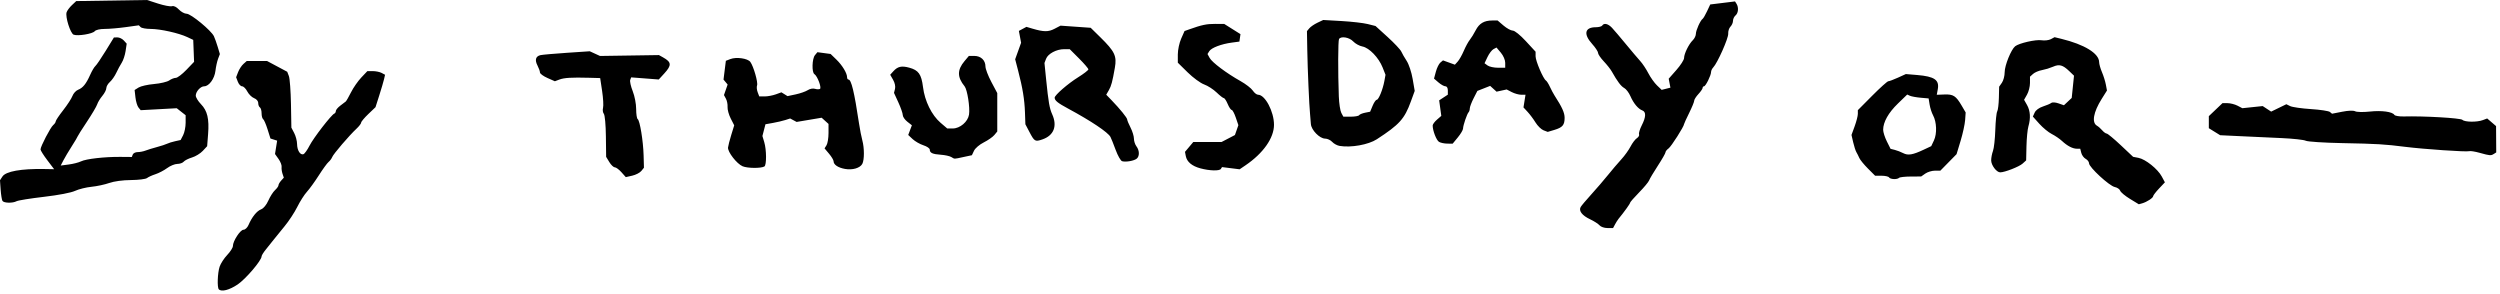
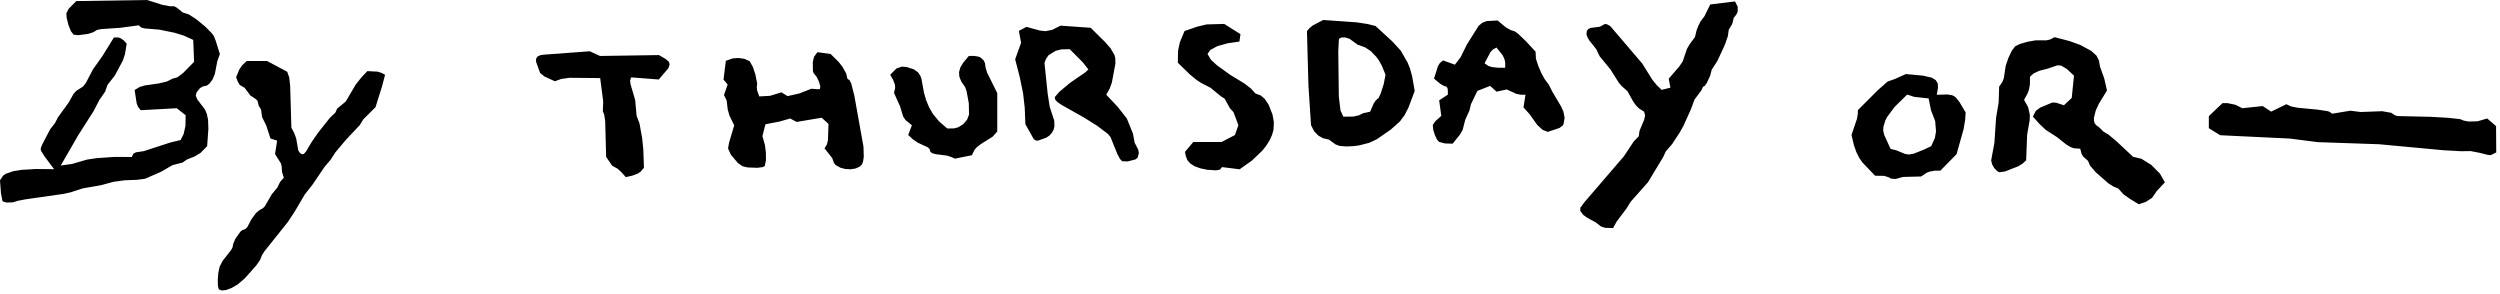
<svg xmlns="http://www.w3.org/2000/svg" xml:space="preserve" viewBox="0 0 392 46">
-   <path d="M34.314 45.37c-.283-.283-.203-2.574.123-3.554.165-.495.7-1.321 1.19-1.837.49-.515.892-1.147.892-1.403 0-.775 1.154-2.55 1.66-2.553.257 0 .608-.329.78-.73.539-1.255 1.302-2.21 1.971-2.464.389-.148.845-.699 1.15-1.387.278-.628.748-1.361 1.044-1.63s.539-.608.539-.756.189-.478.42-.734l.421-.465-.207-.614c-.114-.338-.176-.823-.14-1.079.038-.255-.18-.813-.483-1.24l-.552-.775.167-1.048.168-1.048-1.05-.333-.455-1.448c-.25-.796-.563-1.514-.695-1.596s-.24-.492-.24-.91c0-.42-.12-.837-.265-.927s-.264-.397-.264-.684c0-.308-.264-.62-.65-.766-.356-.136-.835-.61-1.064-1.052s-.595-.805-.813-.805-.518-.32-.667-.71l-.27-.71.313-.812c.172-.446.548-1.02.835-1.274l.522-.463h3.175l3.168 1.689.26.677c.144.372.29 2.344.326 4.38l.065 3.705.442.847c.244.466.447 1.24.451 1.72.01.993.49 1.768.992 1.599.187-.063.62-.669.964-1.346.616-1.213 3.432-4.853 3.888-5.025.128-.048.233-.228.233-.4s.313-.549.695-.838c.382-.29.77-.585.863-.658s.465-.723.827-1.444c.362-.722 1.086-1.764 1.61-2.315l.95-1.003h.853c.468 0 1.093.128 1.387.286l.535.286-.163.706c-.09.388-.426 1.532-.75 2.542l-.586 1.836-1.125 1.074c-.619.591-1.125 1.197-1.126 1.347s-.328.577-.728.95c-1.147 1.072-3.621 3.958-3.807 4.442-.093.242-.351.59-.574.775s-.912 1.134-1.533 2.108-1.456 2.129-1.857 2.565-1.085 1.508-1.519 2.381c-.434.874-1.334 2.243-2 3.043-.664.8-1.438 1.753-1.718 2.117s-.817 1.036-1.193 1.493c-.375.458-.682.95-.682 1.096 0 .636-2.483 3.55-3.756 4.408-1.292.87-2.522 1.189-2.947.764zm216.5-10.033c-.192-.23-.865-.662-1.496-.96-1.243-.584-1.806-1.317-1.47-1.916.115-.208.865-1.097 1.664-1.975.8-.879 1.989-2.262 2.644-3.074a61 61 0 0 1 2.088-2.45c.494-.537 1.136-1.432 1.427-1.99.29-.56.738-1.147.994-1.307s.409-.436.34-.614.123-.807.424-1.398c.67-1.312.698-2.113.084-2.34-.654-.243-1.37-1.105-1.868-2.245-.235-.538-.67-1.108-.966-1.267-.501-.268-1.067-1.02-1.957-2.6-.198-.352-.763-1.067-1.257-1.59s-.897-1.121-.897-1.328c0-.206-.417-.837-.926-1.4-1.385-1.533-1.15-2.612.567-2.612.471 0 .93-.119 1.02-.264.276-.446.92-.296 1.534.355.32.341 1.298 1.488 2.17 2.55.874 1.06 1.886 2.256 2.25 2.655s.939 1.263 1.278 1.92c.339.656.948 1.51 1.352 1.898l.736.705 1.373-.345-.135-.702-.134-.702 1.204-1.365c.663-.751 1.205-1.596 1.205-1.878 0-.666.743-2.185 1.364-2.786.268-.26.488-.713.488-1.006 0-.544.71-2.12 1.064-2.357.108-.073.419-.609.691-1.191L268.164.7l1.944-.238 1.943-.239.235.37c.36.571.286 1.461-.154 1.826-.219.182-.397.562-.397.845s-.18.696-.4.916-.377.717-.35 1.105c.048.695-1.691 4.606-2.352 5.29-.186.192-.338.515-.338.718 0 .523-.849 2.239-1.107 2.239-.119 0-.216.113-.216.25 0 .139-.297.573-.661.966-.364.392-.662.862-.662 1.044s-.357 1.051-.793 1.931-.794 1.66-.794 1.733c0 .36-2.007 3.513-2.428 3.814-.265.19-.483.465-.483.61s-.538 1.089-1.197 2.098c-.659 1.01-1.275 2.045-1.369 2.301s-.805 1.112-1.58 1.902-1.41 1.517-1.41 1.617c0 .153-.95 1.475-1.813 2.52a7 7 0 0 0-.542.86l-.31.579h-.884c-.486 0-1.04-.189-1.232-.42zm83.161-4.155c-.766-.466-1.454-1.043-1.53-1.28-.075-.238-.46-.498-.856-.58-.847-.172-4.027-3.104-4.027-3.712 0-.23-.237-.545-.526-.7s-.6-.575-.69-.935l-.165-.654h-.517c-.668 0-1.502-.433-2.345-1.218-.37-.344-1.092-.835-1.605-1.093-.513-.257-1.389-.977-1.947-1.6l-1.014-1.133.286-.627c.17-.375.69-.757 1.295-.952.556-.179 1.141-.428 1.302-.555.168-.133.65-.105 1.14.066l.848.296.61-.574.611-.573.18-1.745.178-1.745-.739-.71c-1.018-.978-1.575-1.13-2.549-.696a9 9 0 0 1-1.744.534c-.5.088-1.125.356-1.39.595l-.48.435v.996c0 .548-.208 1.363-.463 1.811l-.463.815.463.815c.517.91.589 2.058.212 3.373-.138.482-.274 1.874-.3 3.094l-.05 2.218-.559.506c-.537.486-2.802 1.371-3.507 1.371-.576 0-1.418-1.12-1.418-1.884 0-.4.127-1.062.283-1.472s.32-1.893.365-3.297.18-2.712.3-2.906.236-1.145.26-2.113l.042-1.76.433-.619c.238-.34.433-1.087.433-1.659 0-1.052 1.011-3.553 1.642-4.059.612-.49 3.23-1.088 4.135-.943.484.078 1.143 0 1.464-.17l.583-.313 1.05.256c3.631.884 5.923 2.29 5.937 3.643.003.31.204 1.024.446 1.587.241.564.516 1.442.61 1.95l.173.927-.831 1.324c-1.3 2.07-1.587 3.71-.736 4.194.218.125.59.452.826.728s.552.503.701.506c.15.003 1.142.824 2.206 1.825l1.934 1.82.844.162c1.097.21 3.02 1.748 3.647 2.917l.493.919-.92.975c-.506.537-.92 1.075-.92 1.197 0 .27-.994.917-1.72 1.121l-.53.149zm-333.59.317c-.098-.16-.226-.952-.284-1.762l-.104-1.471.385-.588c.531-.81 2.93-1.24 6.575-1.175l1.53.027-1.066-1.406c-.586-.773-1.066-1.536-1.067-1.694-.001-.462 1.564-3.465 1.991-3.82.214-.177.39-.437.39-.577s.528-.929 1.174-1.753c.646-.825 1.299-1.829 1.45-2.232s.547-.838.877-.968c.761-.299 1.264-.918 1.898-2.336.277-.62.646-1.244.821-1.39s.9-1.212 1.613-2.372l1.295-2.108.554-.008c.305-.004.756.215 1.001.486l.447.494-.172 1.16c-.095.638-.365 1.458-.6 1.821-.235.364-.621 1.079-.858 1.588-.236.51-.685 1.153-.996 1.43-.312.277-.567.714-.567.972s-.281.804-.625 1.216-.707 1.008-.807 1.327-.83 1.555-1.623 2.747c-.794 1.192-1.443 2.217-1.443 2.278s-.407.746-.904 1.523c-.498.778-1.095 1.782-1.328 2.232l-.422.818 1.26-.165c.695-.09 1.56-.312 1.924-.491.795-.393 3.694-.723 6.165-.702l1.8.015.147-.382c.08-.21.426-.383.767-.383s.894-.106 1.229-.237 1.143-.38 1.798-.555 1.373-.41 1.596-.523c.223-.112.79-.29 1.262-.393l.855-.188.393-.758c.215-.418.392-1.292.392-1.943v-1.185l-1.396-1.098-5.648.308-.347-.418c-.19-.23-.406-.942-.478-1.582l-.131-1.164.626-.392c.345-.216 1.434-.462 2.421-.547s2.055-.337 2.374-.56.785-.406 1.036-.406.998-.566 1.661-1.257l1.206-1.257-.133-3.44-.926-.438c-1.338-.632-4.246-1.281-5.746-1.281-.71 0-1.42-.128-1.576-.284l-.283-.283-2.038.283c-1.12.156-2.61.284-3.309.284-.755 0-1.394.147-1.573.363-.342.413-2.65.79-3.302.539-.509-.195-1.33-2.798-1.105-3.505.085-.269.46-.775.833-1.126l.678-.637L23.046 0l1.73.559c.952.307 1.937.493 2.19.413.283-.09.696.108 1.082.519.343.365.89.664 1.217.664.669 0 3.86 2.63 4.278 3.527.147.315.417 1.074.6 1.684l.333 1.111-.282.742c-.154.407-.34 1.259-.413 1.891-.14 1.23-1.01 2.422-1.767 2.422-.572 0-1.318.828-1.318 1.463 0 .273.366.874.814 1.336 1.01 1.043 1.307 2.295 1.118 4.716l-.147 1.877-.683.734c-.376.403-1.136.87-1.69 1.035-.553.166-1.138.46-1.3.655s-.613.355-1.004.355c-.39 0-1.11.294-1.597.655-.489.36-1.316.792-1.838.96s-1.116.439-1.32.602c-.205.163-1.336.303-2.514.312-1.294.009-2.641.192-3.403.46-.693.246-1.943.513-2.778.595s-1.994.369-2.576.638c-.638.296-2.582.668-4.894.938-2.11.246-4.037.555-4.282.686-.619.331-2 .3-2.216-.05zm295.82-3.68c-.09-.145-.619-.264-1.175-.264h-1.012l-1.119-1.12c-.615-.615-1.224-1.36-1.353-1.653s-.34-.713-.469-.932-.353-.912-.499-1.543l-.264-1.146.498-1.364c.274-.75.498-1.624.498-1.943v-.58l2.253-2.268c1.239-1.247 2.377-2.268 2.528-2.268s.831-.253 1.51-.563l1.235-.562 1.78.149c2.714.228 3.496.769 3.228 2.236l-.158.863 1.208-.046c1.382-.052 1.798.217 2.69 1.738l.632 1.08-.083 1.19c-.046.655-.367 2.126-.714 3.27l-.63 2.078-2.543 2.59h-.853c-.469 0-1.145.205-1.503.455l-.65.456-1.635.008c-.9.004-1.725.096-1.834.206-.29.288-1.375.243-1.566-.066zm5.423-4.343 1.19-.559.425-.9c.496-1.05.432-2.89-.137-3.936-.213-.392-.457-1.148-.542-1.68l-.156-.967-1.25-.11c-.687-.061-1.442-.199-1.678-.306l-.43-.194-1.462 1.417c-1.486 1.439-2.309 2.902-2.309 4.107 0 .366.261 1.189.58 1.827l.58 1.162.66.165c.362.091.96.322 1.327.513.755.391 1.482.27 3.202-.539m-204.19 3.526c-.377-.424-.847-.77-1.043-.77s-.581-.369-.855-.819l-.498-.819-.038-3.202c-.022-1.839-.16-3.349-.323-3.546-.157-.188-.212-.611-.124-.94.09-.328.024-1.512-.144-2.63l-.306-2.034-1.743-.048c-2.73-.075-3.909-.003-4.662.283l-.698.265-1.168-.516c-.642-.284-1.168-.672-1.169-.862 0-.19-.174-.677-.385-1.082-.46-.883-.287-1.473.482-1.64.311-.068 2.174-.23 4.138-.363l3.572-.24 1.605.736 9.243-.138.661.37c1.32.738 1.355 1.224.184 2.503l-.875.955-4.323-.334-.15.394c-.084.217.092 1.013.39 1.769.309.785.541 1.987.541 2.804 0 .786.107 1.495.237 1.576.343.212.866 3.402.93 5.673l.054 1.952-.412.509c-.227.28-.867.61-1.423.736l-1.012.228zm35.068-.512c-1.08-.188-1.8-.667-1.8-1.196 0-.19-.318-.723-.708-1.186l-.708-.842.312-.498c.17-.274.31-1.136.31-1.916v-1.418l-1.077-.975-3.927.66-1.01-.541-.763.244c-.42.134-1.291.338-1.937.453l-1.175.21-.238.921-.238.921.288.962c.36 1.201.376 3.592.026 3.809-.51.315-2.648.298-3.421-.027-.904-.38-2.353-2.243-2.286-2.939.025-.26.254-1.15.508-1.977l.462-1.504-.548-1.073c-.3-.59-.523-1.402-.494-1.803s-.086-.986-.256-1.299l-.308-.57.575-1.65-.323-.39-.323-.389.184-1.471.184-1.472.706-.273c.94-.362 2.725-.108 3.13.446.505.69 1.232 3.226 1.057 3.683-.087.226-.045.707.093 1.07l.25.66h.848c.466 0 1.248-.146 1.737-.322l.89-.322.955.596 1.294-.275c.711-.152 1.557-.45 1.88-.66.331-.218.82-.31 1.126-.213.296.094.652.101.79.016.29-.179-.405-2.025-.871-2.317-.433-.271-.371-2.423.085-2.973l.386-.465 1.035.139 1.035.139.907.879c.927.898 1.675 2.138 1.675 2.775 0 .196.095.356.212.356.451 0 .91 1.903 1.66 6.88.142.945.374 2.136.515 2.645.33 1.196.33 3.076 0 3.694-.353.659-1.523 1.005-2.704.798m55.71-.095c-1.321-.356-2.111-1.02-2.283-1.918l-.127-.665.652-.774.652-.775h4.435l2.092-1.09.27-.775.27-.774-.407-1.194c-.223-.657-.513-1.194-.643-1.194s-.41-.417-.623-.926-.486-.926-.606-.926c-.121 0-.633-.4-1.138-.888s-1.384-1.054-1.953-1.257-1.73-1.053-2.58-1.889l-1.545-1.52V8.54c0-.714.235-1.824.527-2.482l.527-1.192.73-.26c1.958-.7 2.731-.863 4.056-.859l1.436.005 2.547 1.6-.166 1.168-1.19.16c-1.645.22-3.202.812-3.534 1.344l-.278.446.334.613c.383.703 2.657 2.408 4.845 3.634.824.462 1.69 1.132 1.924 1.489s.608.649.83.649c1.098 0 2.493 2.64 2.493 4.715 0 2.065-1.688 4.465-4.468 6.351l-.92.624-2.763-.345-.173.28c-.216.349-1.77.308-3.224-.085m-12.27-1.118c-.22-.065-.674-.86-1.007-1.765s-.701-1.823-.817-2.04c-.388-.728-3.052-2.512-6.638-4.444-1.634-.88-2.104-1.26-2.113-1.71-.008-.388 2.072-2.199 3.668-3.192.89-.554 1.62-1.117 1.62-1.25s-.658-.9-1.461-1.704l-1.461-1.461h-.88c-1.196 0-2.53.71-2.833 1.507l-.25.658.258 2.556c.365 3.608.53 4.556.959 5.505.825 1.83.247 3.307-1.535 3.92-1.152.396-1.252.339-2.05-1.182l-.625-1.19-.064-1.852c-.071-2.037-.365-3.83-1.073-6.551l-.465-1.789.465-1.293.465-1.294-.174-.93-.175-.93 1.186-.634.954.282c1.762.52 2.481.525 3.446.022l.947-.493 4.728.334 1.506 1.478c2.275 2.235 2.61 2.937 2.285 4.786-.388 2.207-.56 2.854-.936 3.504l-.418.725.834.862c1.313 1.358 2.452 2.762 2.452 3.024 0 .132.238.707.53 1.278s.528 1.347.528 1.725.175.919.389 1.201c.49.648.513 1.55.05 1.935-.416.345-1.717.573-2.295.402zm-26.796-.66c-.26-.152-.99-.311-1.62-.353-1.306-.088-1.742-.29-1.742-.806 0-.198-.446-.503-.992-.677s-1.306-.61-1.689-.967l-.697-.65.574-1.52-.715-.562c-.392-.309-.714-.777-.714-1.04s-.309-1.153-.687-1.978l-.687-1.5.158-.628c.094-.373-.027-.948-.299-1.421l-.456-.795.491-.543c.683-.754 1.287-.893 2.483-.57 1.47.395 1.92 1.028 2.172 3.053.27 2.187 1.36 4.397 2.752 5.59l1.048.896h.858c1.144 0 2.385-1.058 2.557-2.18.17-1.107-.27-3.911-.694-4.431-1.17-1.436-1.175-2.574-.015-3.952l.685-.814h.861c1.02 0 1.738.683 1.738 1.653 0 .376.416 1.47.926 2.43l.926 1.746v6.019l-.463.56c-.255.307-1 .826-1.654 1.153-.663.331-1.339.908-1.526 1.301l-.335.707-1.331.285c-1.559.335-1.325.335-1.913-.007m239.66-.654c-.727-.203-1.465-.318-1.638-.255-.389.14-7.12-.317-10.003-.68-3.284-.414-4.39-.48-9.934-.588-2.845-.055-5.405-.222-5.689-.37-.284-.149-2.005-.337-3.824-.419-1.82-.081-4.723-.216-6.453-.298l-3.146-.15-1.778-1.1v-1.89l2.139-2.036h.796c.437 0 1.139.178 1.559.395l.763.395 3.19-.334 1.326.869 2.382-1.158.603.295c.332.162 1.793.372 3.247.466s2.794.297 2.979.45l.334.278 1.58-.31c.981-.194 1.758-.22 2.05-.072.259.133 1.273.153 2.273.045 1.873-.203 3.567.023 3.872.516.097.156.764.269 1.483.249 3.111-.085 8.904.25 9.184.53.365.364 2.296.39 3.212.04l.674-.255.697.599.696.599.013 2.062.014 2.062-.374.237c-.465.294-.593.284-2.227-.172zM210.05 22.88c-.385-.065-.91-.35-1.165-.632-.256-.283-.754-.514-1.106-.514-.859 0-2.176-1.353-2.234-2.295a47 47 0 0 0-.127-1.542c-.139-1.375-.384-7.024-.437-10.08l-.051-2.936.367-.442c.202-.243.776-.637 1.276-.874l.909-.431 2.879.165c1.583.09 3.428.303 4.1.472l1.221.307 1.9 1.728c1.045.95 2.008 1.976 2.141 2.28.133.302.515.967.85 1.476.337.514.752 1.766.93 2.81l.324 1.884-.604 1.656c-1 2.742-1.786 3.614-5.338 5.924-1.315.856-4.05 1.345-5.835 1.044zm3.06-4.816c.079-.127.5-.302.935-.39l.793-.158.39-.934c.214-.513.502-.934.64-.934.301 0 .963-1.622 1.204-2.952l.176-.968-.454-1.149c-.609-1.54-2.099-3.088-3.163-3.288-.469-.088-1.12-.446-1.45-.796-.607-.647-1.917-.87-2.22-.377-.159.255-.177 5.145-.034 9.003.04 1.092.217 2.253.392 2.58l.318.593h1.165c.641 0 1.23-.103 1.308-.23m12.533 4.184c-.41-.24-.997-1.743-1-2.567-.002-.182.303-.597.676-.921l.677-.59-.167-1.218-.168-1.218 1.361-.892v-.655c0-.395-.152-.655-.382-.655-.21 0-.698-.272-1.084-.604l-.702-.604.292-1.085c.16-.597.478-1.24.705-1.428l.412-.342.932.337.931.337.444-.489c.244-.268.672-1.024.952-1.679.28-.654.7-1.428.936-1.72s.652-.966.927-1.5c.555-1.083 1.328-1.542 2.595-1.541h.847l.926.793c.51.436 1.162.792 1.45.793.305 0 1.168.696 2.051 1.654l1.526 1.654v.72c0 .735 1.199 3.537 1.625 3.8.13.08.41.525.623.988s.539 1.075.724 1.36c1.185 1.833 1.58 2.704 1.58 3.494 0 1.137-.32 1.514-1.613 1.901l-1.036.31-.653-.248c-.36-.136-.924-.687-1.256-1.223-.33-.535-.892-1.287-1.247-1.67l-.646-.697.16-.994.158-.994h-.678c-.372 0-1.037-.187-1.477-.414l-.8-.414-1.584.348-.502-.454-.502-.454-2.004.788-.592 1.16c-.326.638-.594 1.348-.596 1.578s-.084.5-.184.6c-.248.25-.868 2.065-.873 2.56-.002.22-.37.846-.817 1.388l-.813.987-.84-.008c-.463-.004-1.045-.127-1.293-.272zm10.374-12.4c0-.446-.29-1.118-.683-1.586l-.683-.811-.473.253c-.26.139-.682.694-.938 1.233l-.465.98.481.352c.265.194.994.352 1.621.352h1.14z" />
+   <path d="M34.314 45.37l-0.147 -0.538l-0.021 -0.978l0.093 -1.11l0.198 -0.928l0.472 -0.912l1.348 -1.725l0.191 -0.35l0.12 -0.587l0.341 -0.816l0.796 -1.114L37.961 36.1l0.53 -0.203L38.8 35.575l0.599 -1.162l0.754 -1.026l0.521 -0.431l0.555 -0.311l0.306 -0.308l1.06 -1.844l0.909 -1.105l0.414 -0.865l0.586 -0.666L44.22 26.966l-0.062 -0.913l-0.115 -0.445l-0.921 -1.459l0.335 -2.096l-1.05 -0.333l-0.651 -2.023l-0.669 -1.352l-0.149 -1.168L40.565 16.57l-0.183 -0.757l-0.281 -0.287l-0.843 -0.549l-0.895 -1.209l-0.762 -0.445l-0.307 -0.501l-0.269 -0.71l0.473 -1.165l0.445 -0.678l0.751 -0.706h3.175l3.168 1.689l0.312 0.888l0.151 1.355l0.188 6.52l0.442 0.846l0.315 0.854l0.32 1.851l0.274 0.442l0.347 0.19l0.266 -0.068l0.343 -0.393l0.866 -1.462l1.054 -1.52l1.796 -2.26l0.878 -0.841l0.272 -0.621l1.355 -1.12l1.571 -2.667l0.866 -1.092l0.95 -1.003l1.612 0.083l0.628 0.203l0.535 0.286l-0.451 1.743l-1.048 3.341l-1.921 1.913l-0.546 0.899l-2.173 2.306l-1.635 1.947l-0.749 1.156l-0.954 1.124l-1.927 2.835L47.783 30.5l-1.576 2.68l-1.066 1.621l-3.708 4.643l-0.364 0.584l-0.292 0.737l-0.615 0.88l-1.778 1.999l-1.123 0.962l-0.947 0.545l-0.852 0.322l-0.691 0.078zM250.814 35.337l-0.584 -0.455l-1.348 -0.732l-0.665 -0.48l-0.43 -0.619l0.008 -0.477l0.628 -0.85l6.21 -7.223l1.547 -2.334l0.776 -0.803l0.121 -0.858l0.733 -1.742l0.142 -0.689L257.788 17.5l-0.774 -0.481l-0.495 -0.492l-0.466 -0.662l-0.869 -1.573l-0.898 -0.79l-0.441 -0.509l-1.334 -2.116l-1.68 -2.049l-0.536 -1.112l-1.098 -1.388l-0.293 -0.502l-0.146 -0.445l0.058 -0.546l0.219 -0.269l0.364 -0.187l1.462 -0.187l0.811 -0.443l0.407 0.096l0.451 0.295l4.957 5.802l1.625 2.593l0.701 0.85l0.736 0.705l1.374 -0.345l-0.27 -1.404l1.671 -1.936l0.53 -0.789l0.656 -1.937l0.44 -0.773l0.819 -1.085l0.261 -1.082l0.283 -0.728l0.348 -0.672l0.6 -0.796L268.165 0.7l3.886 -0.477l0.423 0.844l-0.007 0.763l-0.19 0.427l-0.427 0.545l-0.234 0.943l-0.549 0.924l-0.143 1.013l-0.49 1.4l-1.149 2.474l-0.892 1.373l-0.236 0.933l-0.507 1.098l-0.342 0.495l-0.273 0.149l-0.257 0.566l-1.078 1.436l-0.538 1.469l-1.189 2.633l-0.571 1.032l-1.213 1.856l-1 1.154l-0.39 0.854l-2.392 3.968l-2.701 3.041l-0.695 1.11l-1.517 2.014l-0.564 1.02l-1.255 -0.034l-0.657 -0.224zM333.975 31.182l-1.025 -0.727l-0.813 -0.902l-0.734 -0.295l-0.802 -0.504l-1.99 -1.748l-0.913 -1.07l-0.292 -0.704l-0.79 -0.713l-0.228 -0.408l-0.207 -0.79l-1.049 -0.081l-0.576 -0.234l-0.61 -0.383l-1.376 -1.099l-1.814 -1.177l-0.989 -0.937l-1.014 -1.133l0.474 -0.908l0.672 -0.494l1.916 -0.803l0.598 0.035l1.211 0.398l1.221 -1.147l0.357 -3.49l-1.101 -1.04l-0.929 -0.549l-0.592 -0.031l-1.524 0.524l-1.277 0.319l-0.884 0.408l-0.594 0.527l-0.01 1.212l-0.127 0.726l-0.234 0.683l-0.555 1.001l0.635 1.166l0.268 1.183l-0.031 0.883l-0.39 2.225l-0.157 4.042l-0.56 0.507l-0.675 0.418l-2.062 0.807l-0.881 0.133l-0.354 -0.174l-0.459 -0.469l-0.353 -0.612l-0.14 -0.616l0.506 -2.749l0.263 -3.927l0.404 -2.402l0.076 -2.47l0.519 -0.766l0.22 -0.597l0.294 -1.923l0.418 -1.227l0.535 -1.126l0.524 -0.698L316.75 6.88l1.181 -0.335l1.235 -0.217l1.736 -0.008l0.535 -0.12l0.719 -0.37l2.345 0.609l1.686 0.609l1.706 0.92l0.826 0.744l0.394 0.761l0.163 0.954l0.672 1.884l0.424 1.881l-1.272 2.079l-0.481 1.036l-0.289 1.163l0.005 0.468l0.108 0.381l0.215 0.286l0.553 0.413l0.607 0.615l0.771 0.457l1.176 0.971l2.707 2.529l1.29 0.297l1.553 0.963l1.355 1.365l0.786 1.373l-1.278 1.371l-0.73 1.06l-0.978 0.637l-1.104 0.374zM0.385 31.499L0.154 30.331l-0.157 -2.065L0.501 27.53l0.371 -0.268l1.225 -0.421L3.414 26.63l2.235 -0.131l2.838 0.031l-1.48 -1.975l-0.57 -0.904L6.369 23.313l0.234 -0.625L7.852 20.29l0.767 -0.983l0.459 -0.895l1.74 -2.406l0.694 -1.262l0.468 -0.517l1.022 -0.646l0.452 -0.556l1.128 -2.154L16.039 8.82l1.824 -2.945l0.673 -0.003l0.403 0.134l0.479 0.347l0.447 0.493l-0.274 1.661L19.27 9.478l-1.248 2.336l-1.185 1.523l-0.35 1.029l-0.936 1.364l-0.863 1.675l-2.401 3.765L9.52 25.958l1.8 -0.256l2.334 -0.68l1.503 -0.227l2.77 -0.189l2.742 0.009l0.251 -0.531l0.409 -0.205l1.196 -0.174l4.218 -1.371l1.58 -0.38l0.471 -0.937l0.281 -1.246l0.033 -1.703L27.712 16.97l-5.648 0.308l-0.42 -0.526l-0.211 -0.529l-0.325 -2.109l0.788 -0.476l0.807 -0.24l2.193 -0.316l1.265 -0.298l0.91 -0.456l0.765 -0.219l0.885 -0.671l1.711 -1.743l-0.133 -3.44L28.802 5.578L27.36 5.132L24.968 4.646L22.631 4.452L22.132 4.308L21.768 3.969l-2.93 0.392l-2.958 0.2l-0.656 0.126L14.633 5.05l-0.81 0.266l-1.536 0.2L11.546 5.438l-0.42 -0.531l-0.408 -1.03L10.446 2.751L10.409 2.085L10.749 1.4l1.203 -1.23L23.046 0l2.436 0.763l1.168 0.22l0.68 0.002l0.424 0.238l0.908 0.736l0.96 0.309l1.179 0.765l1.379 1.136l1.085 1.102l0.278 0.411l0.286 0.731l0.647 2.064l-0.402 1.12l-0.38 1.969l-0.336 0.849l-0.492 0.673l-0.422 0.324l-0.652 0.155l-0.447 0.258l-0.524 0.672l-0.125 0.498l0.239 0.596l1.202 1.575l0.305 0.732l0.179 0.866l0.053 1.427l-0.193 2.733l-1.029 1.041l-0.9 0.552l-1.242 0.492l-0.673 0.475l-1.596 0.411L25.3 26.91l-2.566 1.125l-1.339 0.166l-1.831 0.068l-1.761 0.238l-2.008 0.543l-2.824 0.486l-1.903 0.621l-1.111 0.246l-5.915 0.845l-1.273 0.243l-0.746 0.238l-1.006 0.026L0.516 31.614zM296.205 27.82l-0.77 -0.245l-1.418 -0.02l-1.978 -2.067l-0.493 -0.706l-0.469 -0.932l-0.379 -1.068l-0.384 -1.621l0.849 -2.498l0.147 -0.809v-0.58l3.147 -3.149l1.531 -1.342l1.111 -0.391l1.736 -0.779l2.709 0.249l1.355 0.318l0.617 0.371l0.317 0.509l0.047 0.672l-0.194 1.129l1.682 -0.049l0.747 0.128l0.308 0.154l0.281 0.225l0.564 0.72l0.947 1.594l-0.082 1.19l-0.245 1.451l-1.099 3.897l-2.543 2.59h-0.853l-0.794 0.133l-0.562 0.23l-0.797 0.548l-2.85 0.071l-1.193 0.327l-0.709 -0.071zM301.628 23.476l1.19 -0.559l0.584 -1.329l0.164 -1.003l-0.13 -1.596l-0.65 -1.697l-0.378 -1.858l-2.259 -0.246l-1.099 -0.364l-1.99 1.956l-1.184 1.602l-0.259 0.515l-0.301 0.986l-0.026 0.622l0.158 0.654l0.991 2.178l0.967 0.255l1.303 0.544l0.607 0.092l0.74 -0.126l1.572 -0.626M97.438 27.002l-0.591 -0.544l-0.851 -0.467l-0.954 -1.397l-0.147 -5.592L94.74 17.978l-0.214 -0.55l0.055 -1.541l-0.474 -3.645L89.29 12.2l-1.284 0.179l-1.001 0.363l-1.624 -0.745L84.69 11.443L84.054 9.675l0.007 -0.482l0.238 -0.35l0.466 -0.201l0.499 -0.068l7.21 -0.535l1.605 0.736l9.243 -0.138l1.094 0.636l0.429 0.382l0.164 0.4l-0.193 0.627l-1.524 1.783l-4.323 -0.334l-0.172 0.5l0.073 0.576l0.725 2.476l0.224 2.467l0.448 1.179l0.416 2.278l0.188 1.852l0.1 2.84l-0.517 0.615l-0.484 0.319l-0.834 0.311l-1.012 0.228zM132.506 26.49l-0.739 -0.193l-0.777 -0.443l-0.252 -0.365l-0.24 -0.687l-1.208 -1.536l0.373 -0.629l0.157 -0.638l0.092 -2.565l-1.077 -0.975l-3.927 0.66l-1.01 -0.541l-1.647 0.477l-2.228 0.43l-0.476 1.842l0.406 1.461l0.139 1.175l0.008 1.151l-0.179 0.917l-0.324 0.169l-0.841 0.112l-1.529 -0.058l-0.787 -0.183l-0.75 -0.523l-1.083 -1.282l-0.45 -0.992l0.164 -0.919l0.803 -2.704l-0.757 -1.548l-0.264 -0.962l-0.163 -1.388l-0.422 -0.847l0.575 -1.65l-0.646 -0.779l0.368 -2.943l1.092 -0.383l0.909 -0.056l0.912 0.13l0.83 0.38l0.494 0.903l0.381 1.127l0.3 1.492l-0.068 0.473l0.05 0.571l0.336 0.949l1.707 -0.096l1.768 -0.548l0.955 0.596l1.841 -0.414l1.904 -0.747l1.009 0.087l0.336 -0.058l0.051 -0.398l-0.204 -0.719l-0.346 -0.741l-0.513 -0.642l-0.093 -0.319L127.442 9.76l0.189 -0.837l0.54 -0.738l2.069 0.278l1.244 1.228l0.599 0.754l0.607 1.095l0.194 0.828l0.319 0.196l0.264 0.5l0.49 1.924l1.437 8.004l0.046 1.574l-0.122 0.837l-0.184 0.407l-0.33 0.312l-0.636 0.293l-0.792 0.129l-0.87 -0.054M188.216 26.395l-0.892 -0.324l-0.681 -0.432l-0.468 -0.535l-0.242 -0.627l-0.127 -0.665l1.304 -1.549h4.435l2.092 -1.09l0.54 -1.549l-0.765 -2.038l-0.566 -0.623l-0.834 -1.507l-0.54 -0.334l-1.666 -1.363l-1.524 -0.785l-0.661 -0.443l-1.063 -0.871l-1.876 -1.83l0.04 -1.888l0.28 -1.32l0.734 -1.756l2.003 -0.691l1.433 -0.344l2.785 -0.079l2.548 1.6l-0.166 1.168l-1.802 0.257l-1.648 0.457l-1.096 0.587l-0.456 0.649l0.56 0.919l0.897 0.828l2.095 1.512l2.241 1.364l1.025 0.793l0.704 0.778l0.832 0.307l0.641 0.558l0.595 0.905l0.599 1.523l0.22 1.216l-0.063 1.185l-0.229 0.81l-0.373 0.821l-0.511 0.823l-0.642 0.814l-1.645 1.564l-1.908 1.355L191.612 26.2l-0.315 0.39l-0.592 0.118l-1.404 -0.086l-1.086 -0.227M175.945 25.277l-0.329 -0.35l-0.413 -0.768l-1.082 -2.686l-0.452 -0.519l-1.668 -1.253l-2.024 -1.268l-3.514 -1.981l-0.647 -0.441l-0.344 -0.361l-0.082 -0.423l0.715 -0.83l1.684 -1.409l2.392 -1.646l0.477 -0.466l-0.895 -1.119l-2.027 -2.046l-1.334 0.032l-0.889 0.233l-1.088 0.668l-0.402 0.574l-0.25 0.657l0.501 4.804l0.319 2.049l0.712 2.197l0.03 0.894l-0.136 0.533l-0.26 0.476l-0.378 0.414l-0.495 0.344l-1.306 0.466l-0.362 -0.022l-0.3 -0.21l-1.318 -2.335l-0.104 -2.607l-0.258 -2.266l-0.529 -2.552l-0.711 -2.768l0.929 -2.586l-0.348 -1.86l1.186 -0.634l2.099 0.574l0.876 0.102l1.071 -0.209l1.301 -0.656l4.728 0.334l2.269 2.248l0.838 0.955l0.623 1.066l0.131 0.513l0.017 0.836l-0.561 2.98l-0.331 0.921l-0.549 0.974l1.77 1.869l1.464 1.866l0.955 2.364l0.269 1.426l0.554 1.086l0.103 0.545l-0.181 0.701l-0.346 0.29l-1.232 0.318zM149.149 24.617l-0.672 -0.219l-1.772 -0.226l-0.537 -0.151l-0.293 -0.233l-0.109 -0.411l-0.271 -0.268l-1.607 -0.744l-0.782 -0.551l-0.696 -0.65l0.573 -1.52l-0.993 -0.819l-0.38 -0.554l-0.477 -1.588l-0.953 -2.119l0.181 -0.778l-0.036 -0.524l-0.286 -0.747l-0.456 -0.795l0.998 -0.997l0.842 -0.278l0.711 0.062l1.146 0.353l0.687 0.496l0.35 0.549l0.172 0.477l0.377 2.096l0.339 1.205l0.479 1.144l0.594 1.036l0.944 1.15l1.307 1.133l1.071 -0.013l0.644 -0.171l0.785 -0.486l0.602 -0.696l0.313 -0.814l-0.034 -1.752l-0.35 -1.924l-0.232 -0.633l-0.615 -0.905l-0.29 -0.737l-0.043 -0.719l0.202 -0.717l0.447 -0.742l0.891 -1.068h0.86l0.7 0.121l0.297 0.144l0.459 0.437l0.208 0.436l0.093 0.686l0.254 0.824l1.58 3.181v6.019l-0.739 0.823l-1.87 1.175l-0.646 0.516l-0.297 0.343l-0.426 0.864l-2.652 0.535l-0.592 -0.257M388.81 23.962l-1.414 -0.271l-1.548 0.018l-2.745 -0.154l-10.056 -0.937l-9.619 -0.33l-4.384 -0.561l-10.922 -0.525l-1.778 -1.1v-1.89l2.139 -2.037h0.796l1.198 0.241l1.124 0.55l3.19 -0.334l1.326 0.869l2.383 -1.158l0.776 0.356l1.028 0.197l3.097 0.294l1.586 0.241l0.341 0.123l0.334 0.278l2.863 -0.475l1.624 0.205l3.382 -0.125l1.435 0.255l0.533 0.373l0.446 0.135l5.172 0.115l2.777 0.16l1.862 0.207l0.551 0.227l0.731 0.144l1.439 -0.032l1.513 -0.446l1.393 1.198l0.027 4.124l-0.854 0.429l-0.449 -0.034zM210.05 22.88l-0.632 -0.235l-1.051 -0.761l-0.931 -0.211l-0.728 -0.419l-0.659 -0.677l-0.481 -0.958l-0.401 -6.133L204.93 4.881l0.367 -0.441l0.525 -0.441l1.66 -0.865l5.269 0.37l1.71 0.267l1.221 0.306l2.656 2.442l1.297 1.419l1.066 1.848l0.395 0.981l0.328 1.204l0.403 2.285l-0.977 2.602l-0.595 1.176l-0.745 1.001l-1.435 1.285l-2.19 1.516l-1.217 0.564l-1.525 0.39l-0.811 0.115l-1.195 0.062zM213.11 18.064l0.615 -0.31l1.113 -0.238l0.561 -1.298l0.34 -0.496l0.409 -0.349l0.343 -0.703l0.471 -1.466l0.286 -1.476l-0.579 -1.439l-0.477 -0.847l-0.387 -0.529l-0.868 -0.902l-0.891 -0.587l-1.192 -0.433L211.62 6.092l-0.664 -0.214l-0.607 -0.001l-0.322 0.156l-0.096 0.185l-0.09 1.841l0.086 7.062l0.261 2.192l0.449 0.981l1.628 -0.019l0.845 -0.211M225.643 22.248l-0.331 -0.388l-0.322 -0.677l-0.248 -0.788l-0.087 -0.794l0.399 -0.587l0.942 -0.844l-0.335 -2.436l1.361 -0.892v-0.655l-0.061 -0.383l-0.165 -0.226l-0.36 -0.095l-0.578 -0.322l-1.004 -0.837l0.618 -1.953l0.288 -0.47l0.503 -0.432l1.863 0.674l0.906 -1.185l0.974 -1.98l1.838 -2.922l0.57 -0.479l0.702 -0.276l1.711 -0.086l1.326 1.099l0.772 0.422l0.601 0.187l0.485 0.345l1.244 1.186l1.525 1.654l0.052 1.083l0.349 1.091l0.52 1.22l0.51 0.915l0.646 0.86l0.543 1.085l1.37 2.315l0.373 0.822l0.189 0.971l-0.17 0.998l-0.152 0.233l-0.495 0.368l-1.832 0.612l-0.798 -0.319l-0.826 -0.755l-1.235 -1.721l-0.944 -1.043l0.319 -1.988h-0.678l-0.714 -0.122l-1.562 -0.706l-1.585 0.348l-1.004 -0.908l-2.004 0.788l-1.012 2.101l-0.233 0.984l-0.656 1.441l-0.41 1.604l-0.436 0.741l-1.128 1.402l-1.203 -0.033zM236.017 9.848l-0.115 -0.576l-0.296 -0.628l-0.955 -1.193l-0.579 0.322l-0.365 0.396l-0.932 1.748l0.6 0.422l0.555 0.177l0.947 0.105h1.14z" />
</svg>
